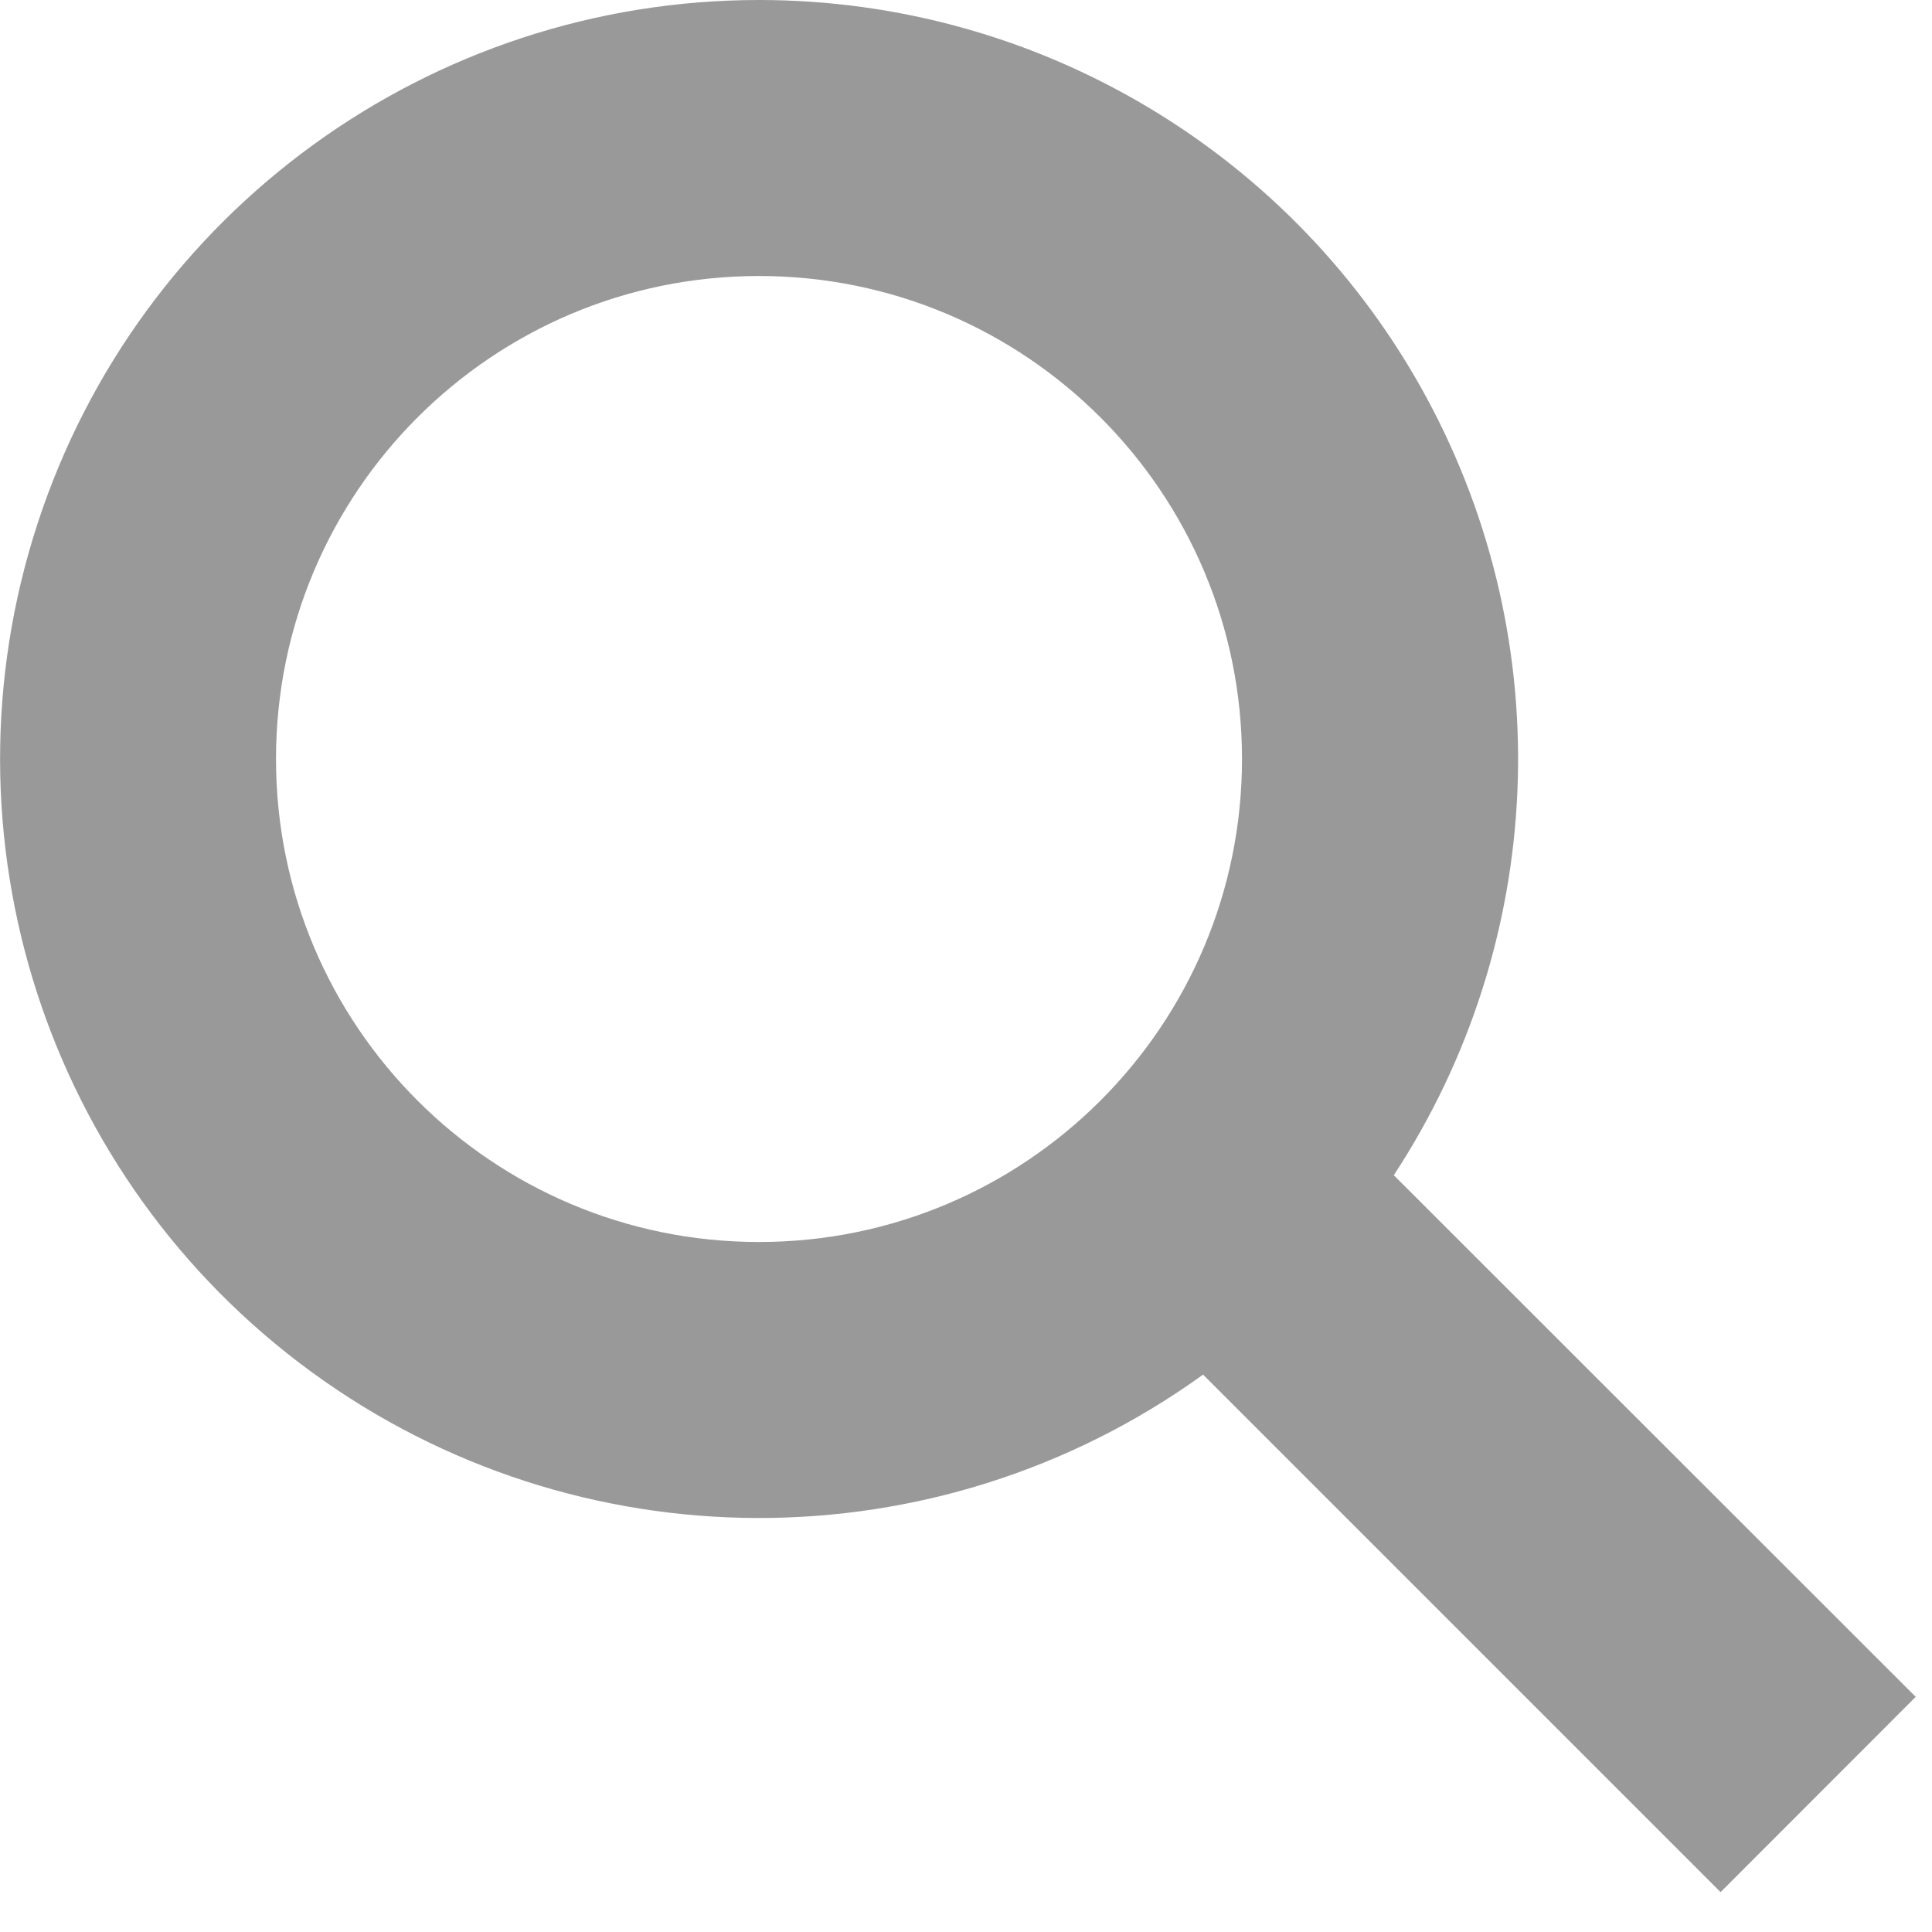
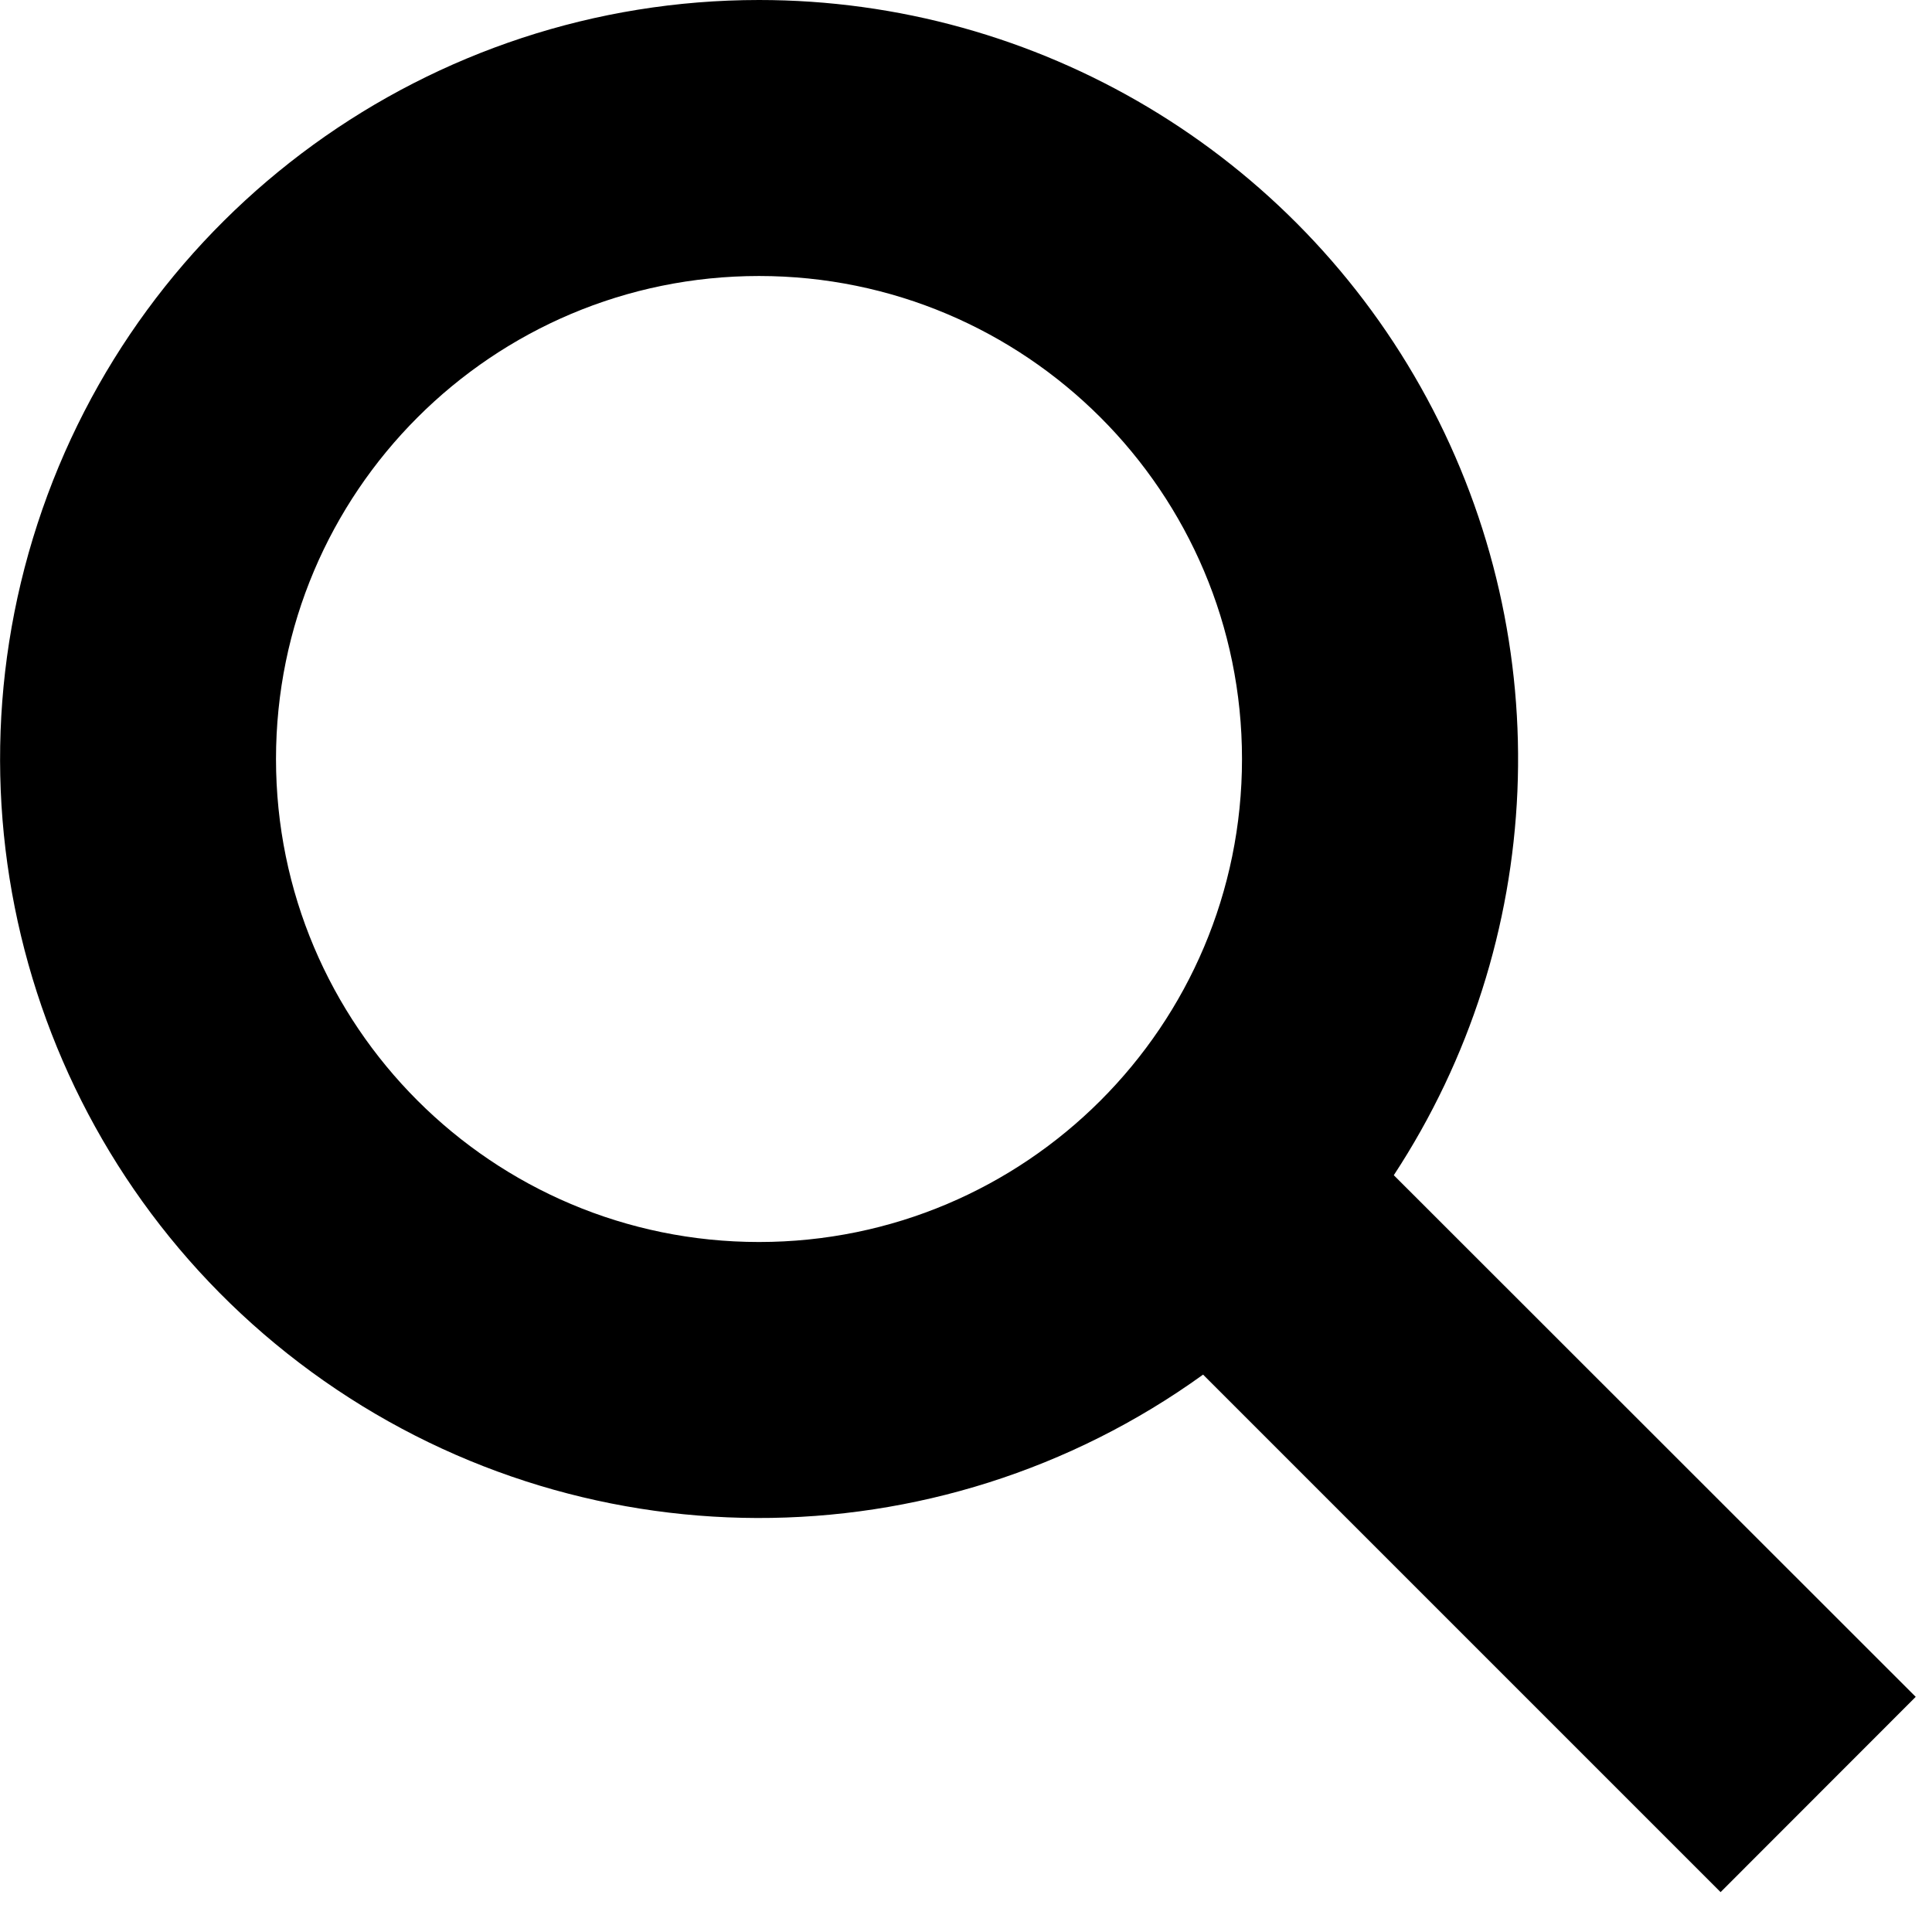
<svg xmlns="http://www.w3.org/2000/svg" t="1695103528093" class="icon" viewBox="0 0 1024 1024" version="1.1" p-id="1487" width="200" height="200">
-   <path d="M402.286 0a402.286 402.286 0 0 1 336.457 622.885l276.626 276.48-103.424 103.497-274.286-274.286A402.286 402.286 0 1 1 402.286 0z m0 146.286a256 256 0 1 0 0 512 256 256 0 0 0 0-512z" fill="#999999" p-id="1488" />
+   <path d="M402.286 0a402.286 402.286 0 0 1 336.457 622.885l276.626 276.48-103.424 103.497-274.286-274.286A402.286 402.286 0 1 1 402.286 0z m0 146.286a256 256 0 1 0 0 512 256 256 0 0 0 0-512z" fill="#000000" p-id="1488" />
</svg>
